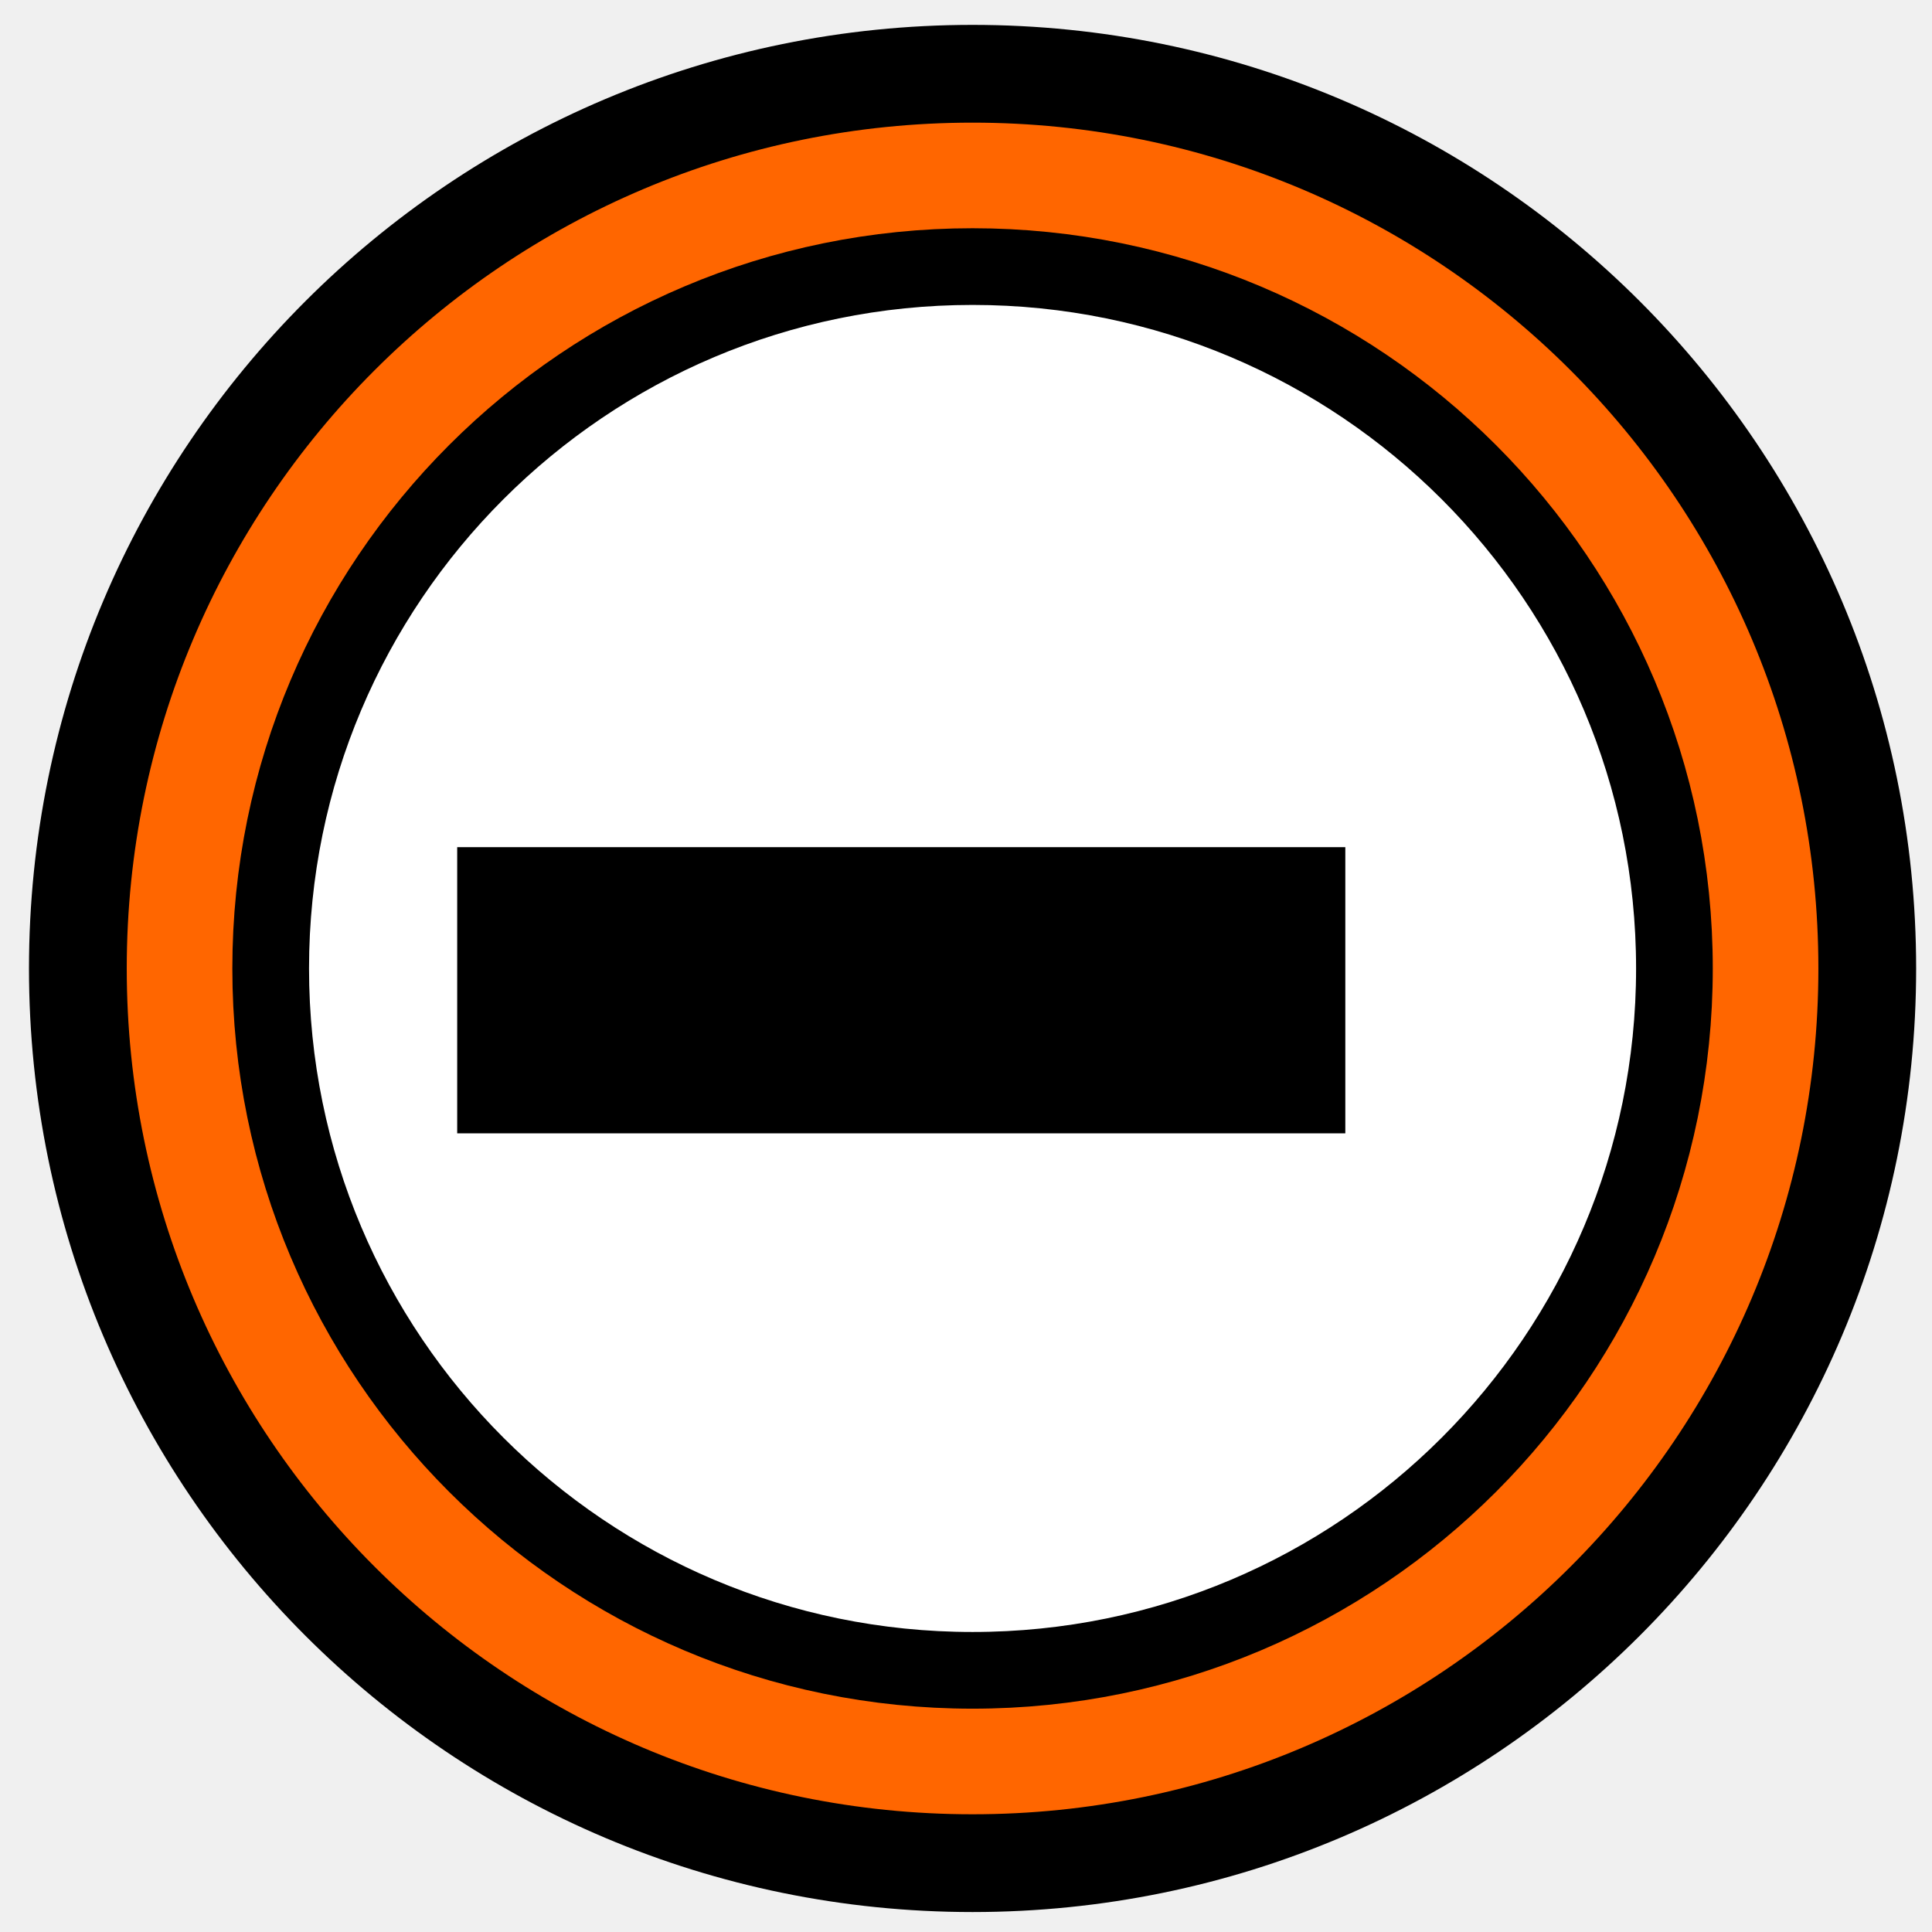
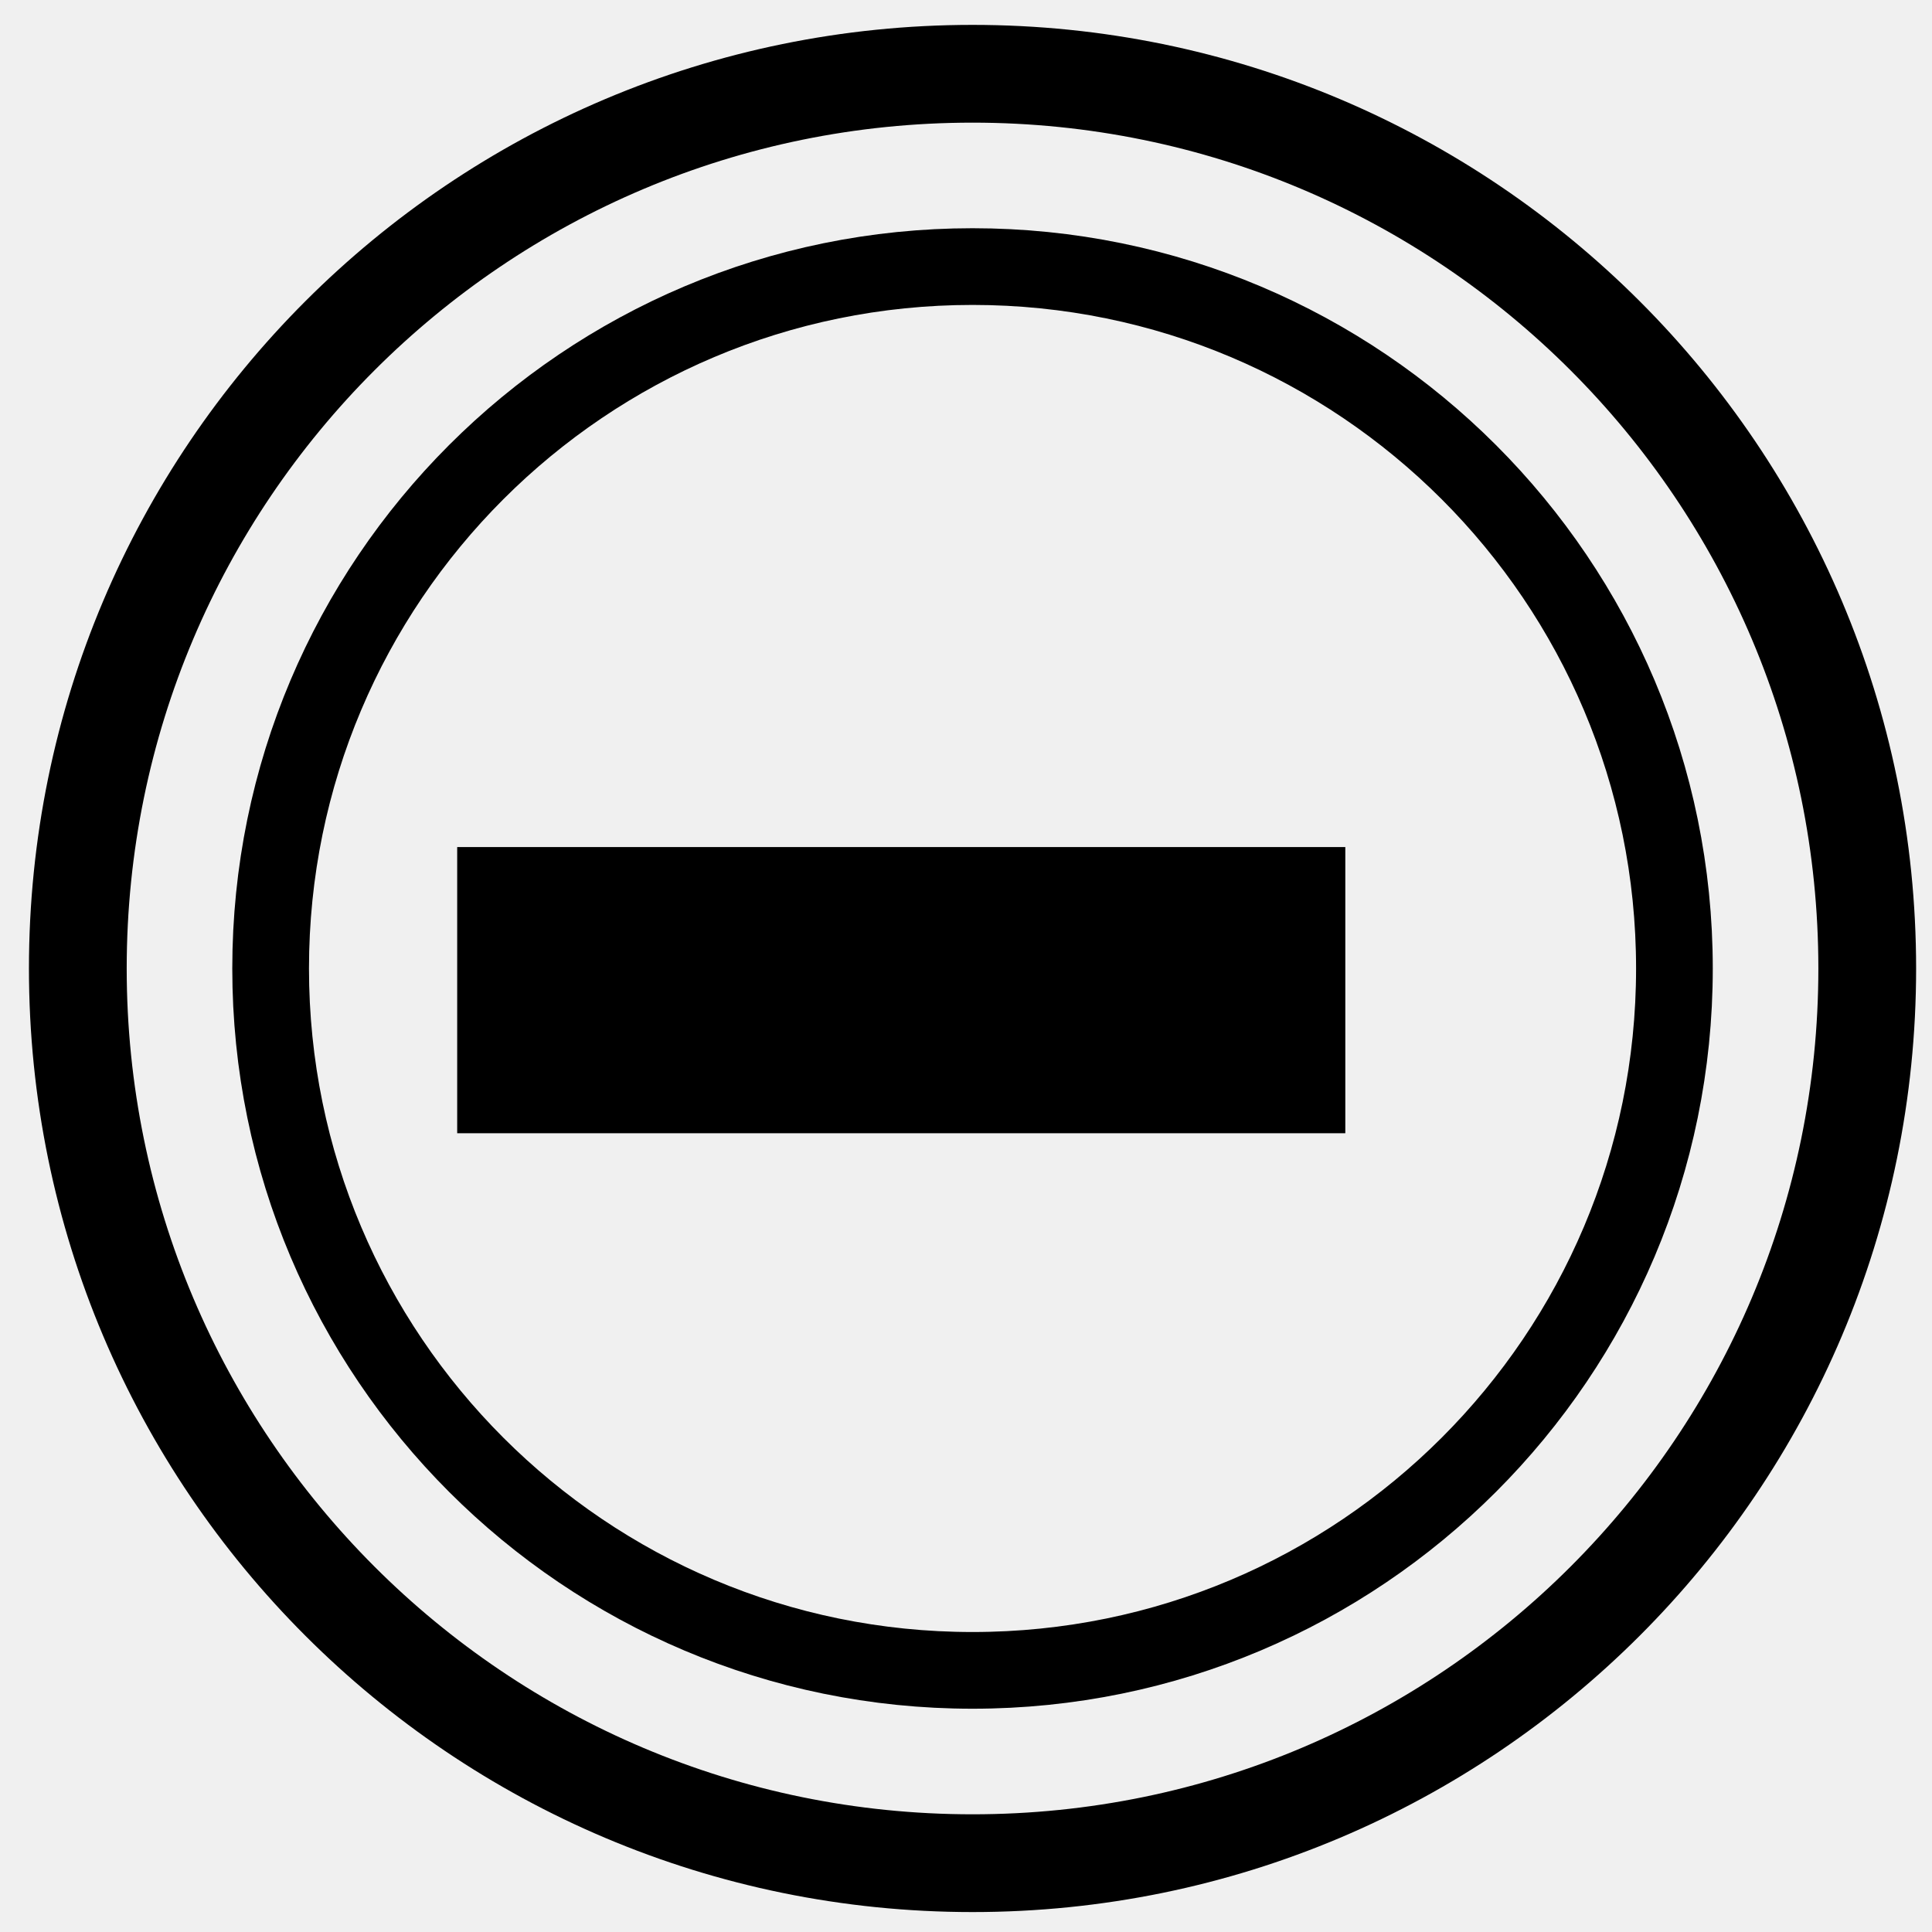
<svg xmlns="http://www.w3.org/2000/svg" enable-background="new 0 0 55 55" height="50" version="1.1" viewBox="0 0 50 50" width="50" x="0px" xml:space="preserve" y="0px" id="svg2">
-   <defs id="defs15">
- 	
- 		
- 	
- </defs>
-   <g id="g4355" transform="matrix(0.3953281,0,0,0.3953281,-9.932632,10.36439)">
-     <g transform="translate(264.7892,887.4646)" id="g3348">
-       <path transform="translate(-441.7111,-1206.93)" style="fill:#ff6600;fill-opacity:1;stroke:#000000;stroke-width:6.4;stroke-miterlimit:4;stroke-dasharray:none" id="path2985-61-4-4-4-8-8-6" d="m 324.286,356.648 c 0,32.348 -26.223,58.571 -58.571,58.571 -32.348,0 -58.571,-26.223 -58.571,-58.571 0,-32.348 26.223,-58.571 58.571,-58.571 32.348,0 58.571,26.223 58.571,58.571 z" />
-       <path transform="matrix(0.784478,0,0,0.784478,-384.4439,-1130.065)" style="fill:#ffffff;fill-opacity:1;stroke:#000000;stroke-width:6.4;stroke-miterlimit:4;stroke-dasharray:none" id="path2985-61-4-4-4-8-8-5-0" d="m 324.286,356.648 c 0,32.348 -26.223,58.571 -58.571,58.571 -32.348,0 -58.571,-26.223 -58.571,-58.571 0,-32.348 26.223,-58.571 58.571,-58.571 32.348,0 58.571,26.223 58.571,58.571 z" />
-       <text xml:space="preserve" style="font-size:240.244px;font-style:normal;font-weight:normal;line-height:125%;letter-spacing:0px;word-spacing:0px;fill:#000000;fill-opacity:1;stroke:none;font-family:Sans" x="-219.342" y="-784.473" id="text3098-5">
-         <tspan id="tspan3100-3" x="-219.342" y="-784.473">-</tspan>
-       </text>
-     </g>
-   </g>
+   <defs id="defs15" />
+   <circle style="fill:none;fill-opacity:1;stroke:#000000;stroke-width:2.53;stroke-miterlimit:4;stroke-dasharray:none" id="path2985-61-4-4-4-8-8-6" cx="25.169" cy="25.064" r="23.155" />
+   <circle style="fill:none;fill-opacity:1;stroke:#000000;stroke-width:1.985;stroke-miterlimit:4;stroke-dasharray:none" id="path2985-61-4-4-4-8-8-5-0" cx="25.169" cy="25.064" r="18.165" />
+   <text xml:space="preserve" style="font-style:normal;font-weight:normal;font-size:4.744px;line-height:0%;font-family:sans-serif;letter-spacing:0px;word-spacing:0px;fill:#000000;fill-opacity:1;stroke:none;stroke-width:0.395" x="8.034" y="51.08" id="text3098-5">
+     <tspan id="tspan3100-3" x="8.034" y="51.08" style="font-size:94.975px;line-height:1.25;font-family:sans-serif;stroke-width:0.395">-</tspan>
+   </text>
</svg>
